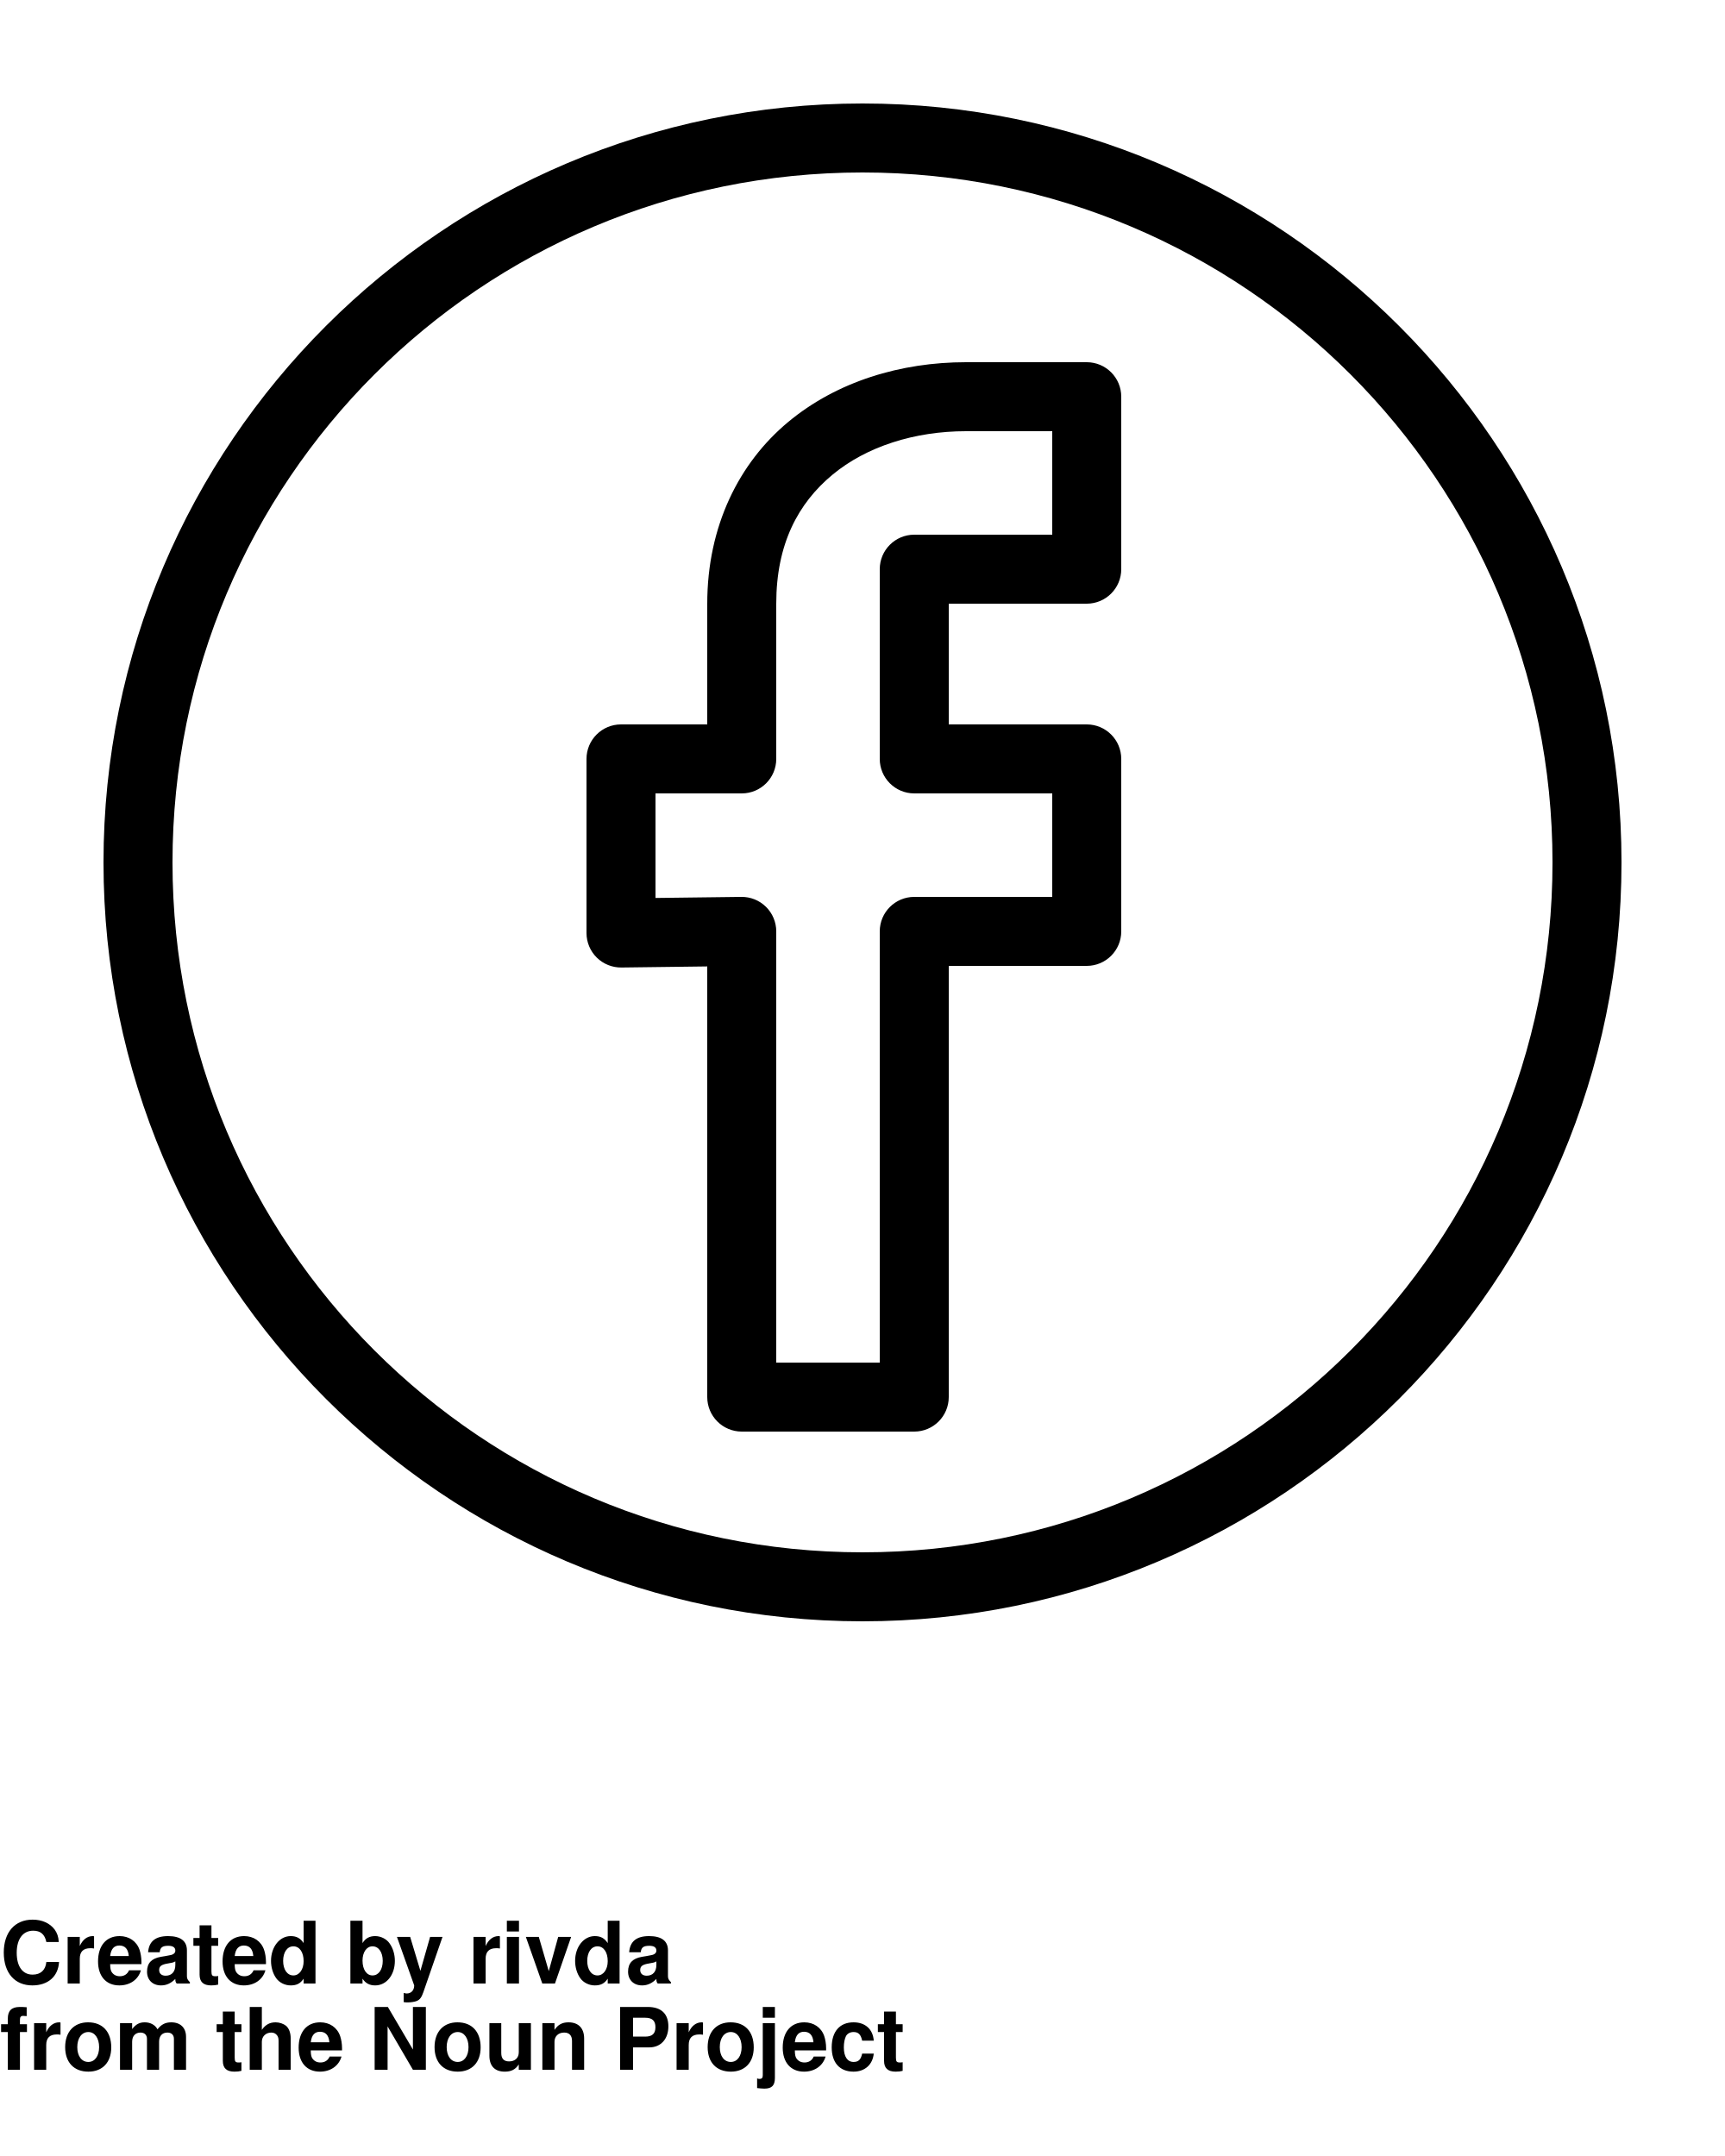
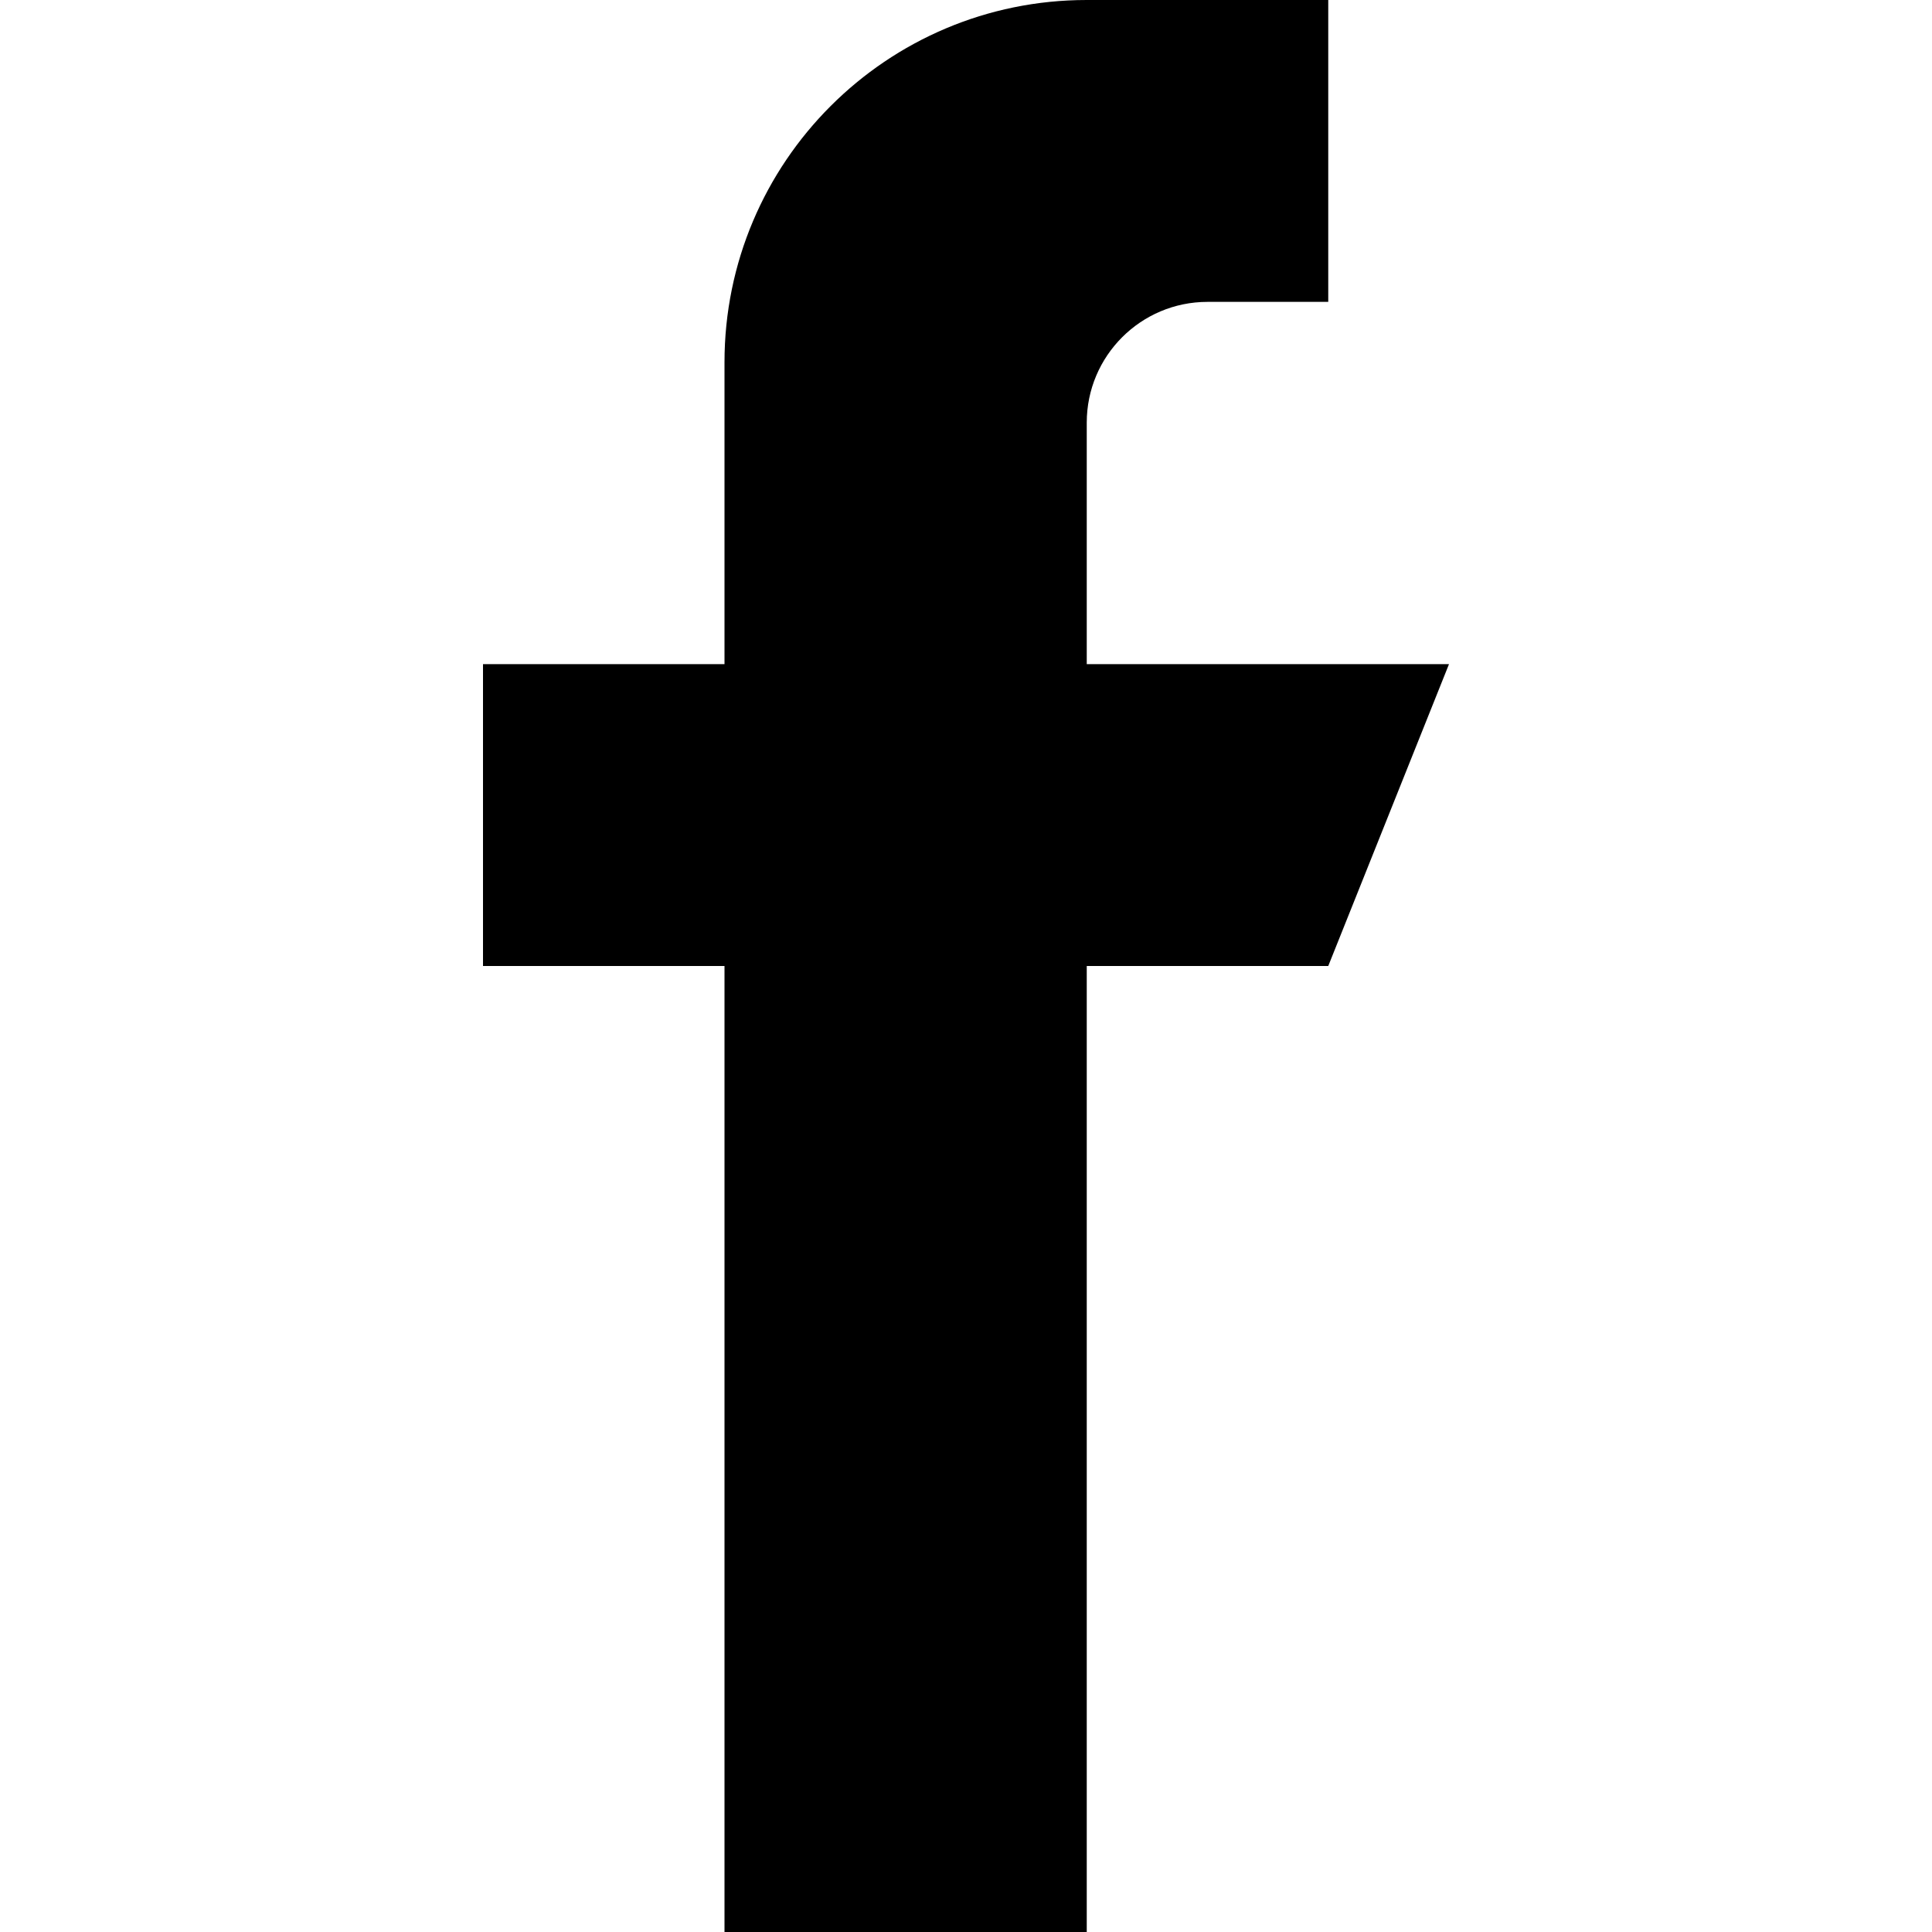
- <svg xmlns="http://www.w3.org/2000/svg" version="1.1" x="0px" y="0px" viewBox="0 0 100 125">
-   <g transform="translate(0,-952.3622)">
-     <path style="font-size:medium;font-style:normal;font-variant:normal;font-weight:normal;font-stretch:normal;text-indent:0;text-align:start;text-decoration:none;line-height:normal;letter-spacing:normal;word-spacing:normal;text-transform:none;direction:ltr;block-progression:tb;writing-mode:lr-tb;text-anchor:start;baseline-shift:baseline;opacity:1;color:#000000;fill:#000000;fill-opacity:1;stroke:none;stroke-width:4;marker:none;visibility:visible;display:inline;overflow:visible;enable-background:accumulate;font-family:Sans;-inkscape-font-specification:Sans" d="M 50 6 C 25.723 6 6 25.723 6 50 C 6 74.277 25.723 94 50 94 C 74.277 94 94 74.277 94 50 C 94 25.723 74.277 6 50 6 z M 50 10 C 72.115 10 90 27.885 90 50 C 90 72.115 72.115 90 50 90 C 27.885 90 10 72.115 10 50 C 10 27.885 27.885 10 50 10 z M 56 21 C 52.233 21 48.522 22.109 45.688 24.469 C 42.853 26.828 41 30.493 41 35 L 41 42 L 36 42 A 2 2 0 0 0 34 44 L 34 54.094 A 2 2 0 0 0 36.031 56.094 L 41 56.031 L 41 81 A 2 2 0 0 0 43 83 L 53 83 A 2 2 0 0 0 55 81 L 55 56 L 63 56 A 2 2 0 0 0 65 54 L 65 44 A 2 2 0 0 0 63 42 L 55 42 L 55 35 L 63 35 A 2 2 0 0 0 65 33 L 65 23 A 2 2 0 0 0 63 21 L 56 21 z M 56 25 L 61 25 L 61 31 L 53 31 A 2 2 0 0 0 51 33 L 51 44 A 2 2 0 0 0 53 46 L 61 46 L 61 52 L 53 52 A 2 2 0 0 0 51 54 L 51 79 L 45 79 L 45 54 A 2 2 0 0 0 42.969 52 L 38 52.062 L 38 46 L 43 46 A 2 2 0 0 0 45 44 L 45 35 C 45 31.541 46.268 29.18 48.25 27.531 C 50.232 25.882 53.031 25 56 25 z " transform="translate(0,952.3622)" />
+ <svg xmlns="http://www.w3.org/2000/svg" version="1.1" id="Capa_1" x="0px" y="0px" viewBox="0 0 512 512" style="enable-background:new 0 0 512 512;" xml:space="preserve">
+   <g>
+     <g>
+       <path d="M288,176v-64c0-17.664,14.336-32,32-32h32V0h-64c-53.024,0-96,42.976-96,96v80h-64v80h64v256h96V256h64l32-80H288z" />
+     </g>
  </g>
-   <text x="0" y="115" fill="#000000" font-size="5px" font-weight="bold" font-family="'Helvetica Neue', Helvetica, Arial-Unicode, Arial, Sans-serif">Created by rivda</text>
-   <text x="0" y="120" fill="#000000" font-size="5px" font-weight="bold" font-family="'Helvetica Neue', Helvetica, Arial-Unicode, Arial, Sans-serif">from the Noun Project</text>
+   <g>
+ </g>
+   <g>
+ </g>
+   <g>
+ </g>
+   <g>
+ </g>
+   <g>
+ </g>
+   <g>
+ </g>
+   <g>
+ </g>
+   <g>
+ </g>
+   <g>
+ </g>
+   <g>
+ </g>
+   <g>
+ </g>
+   <g>
+ </g>
+   <g>
+ </g>
+   <g>
+ </g>
+   <g>
+ </g>
</svg>
